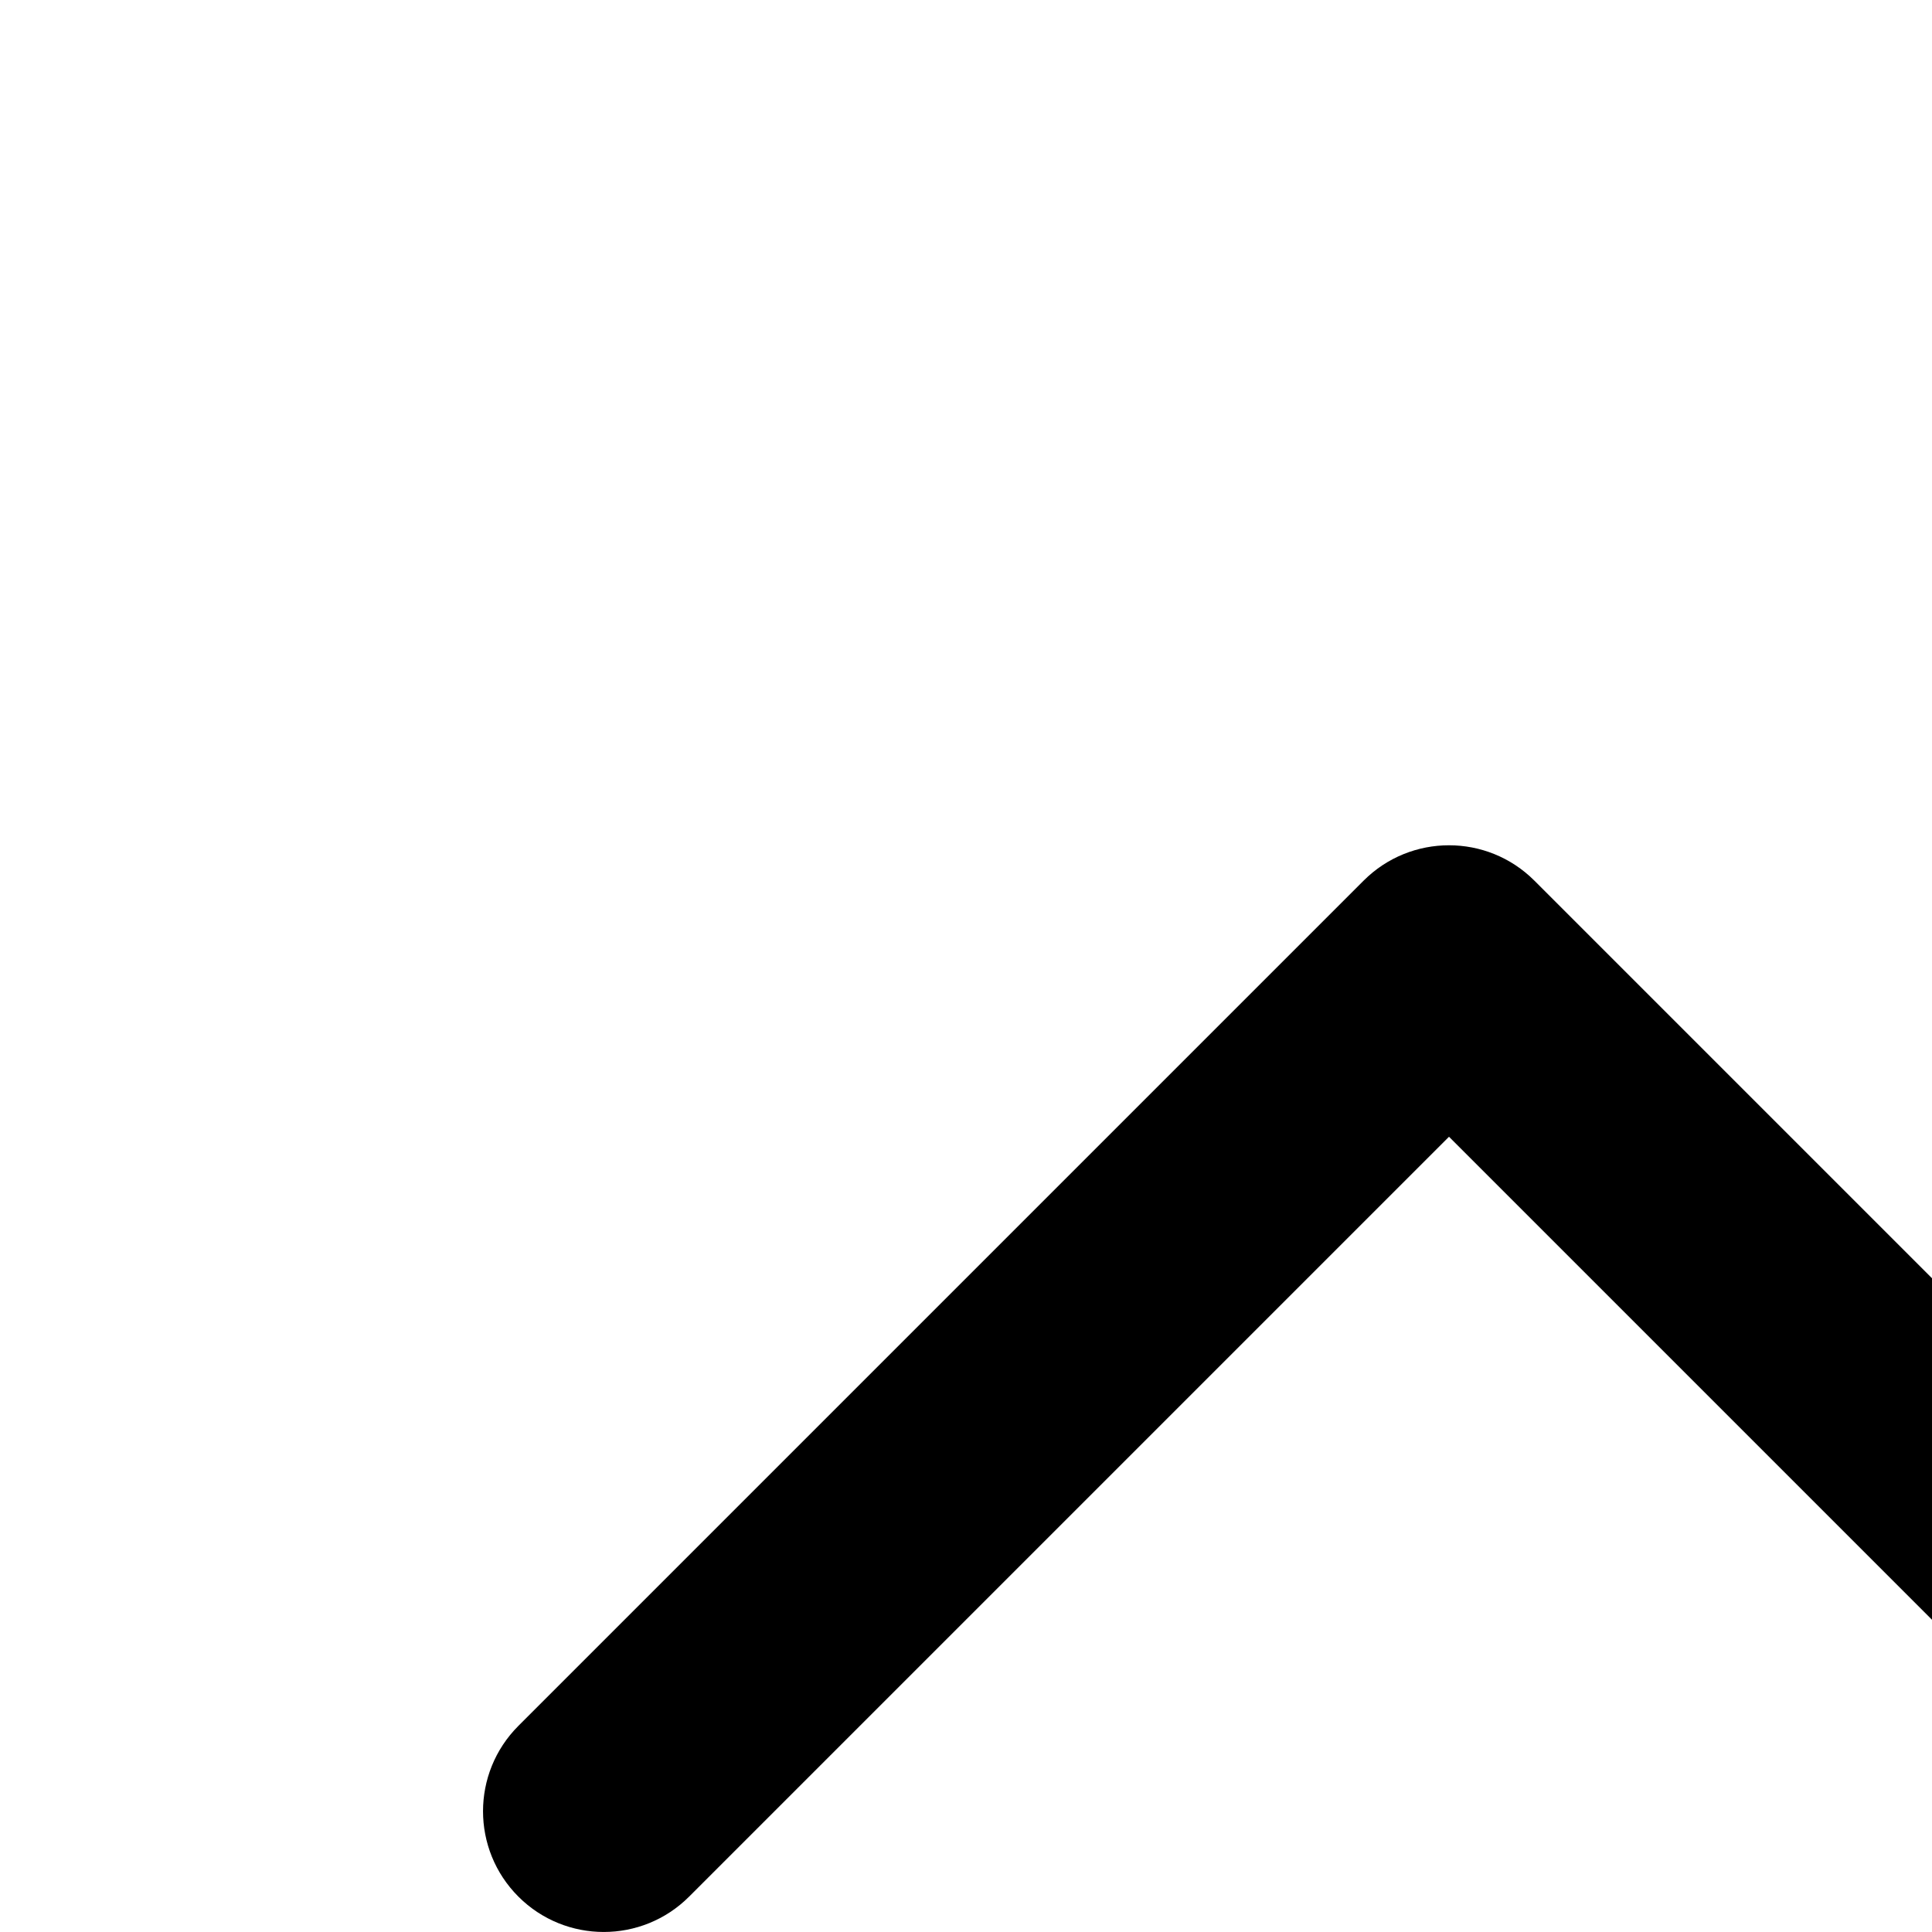
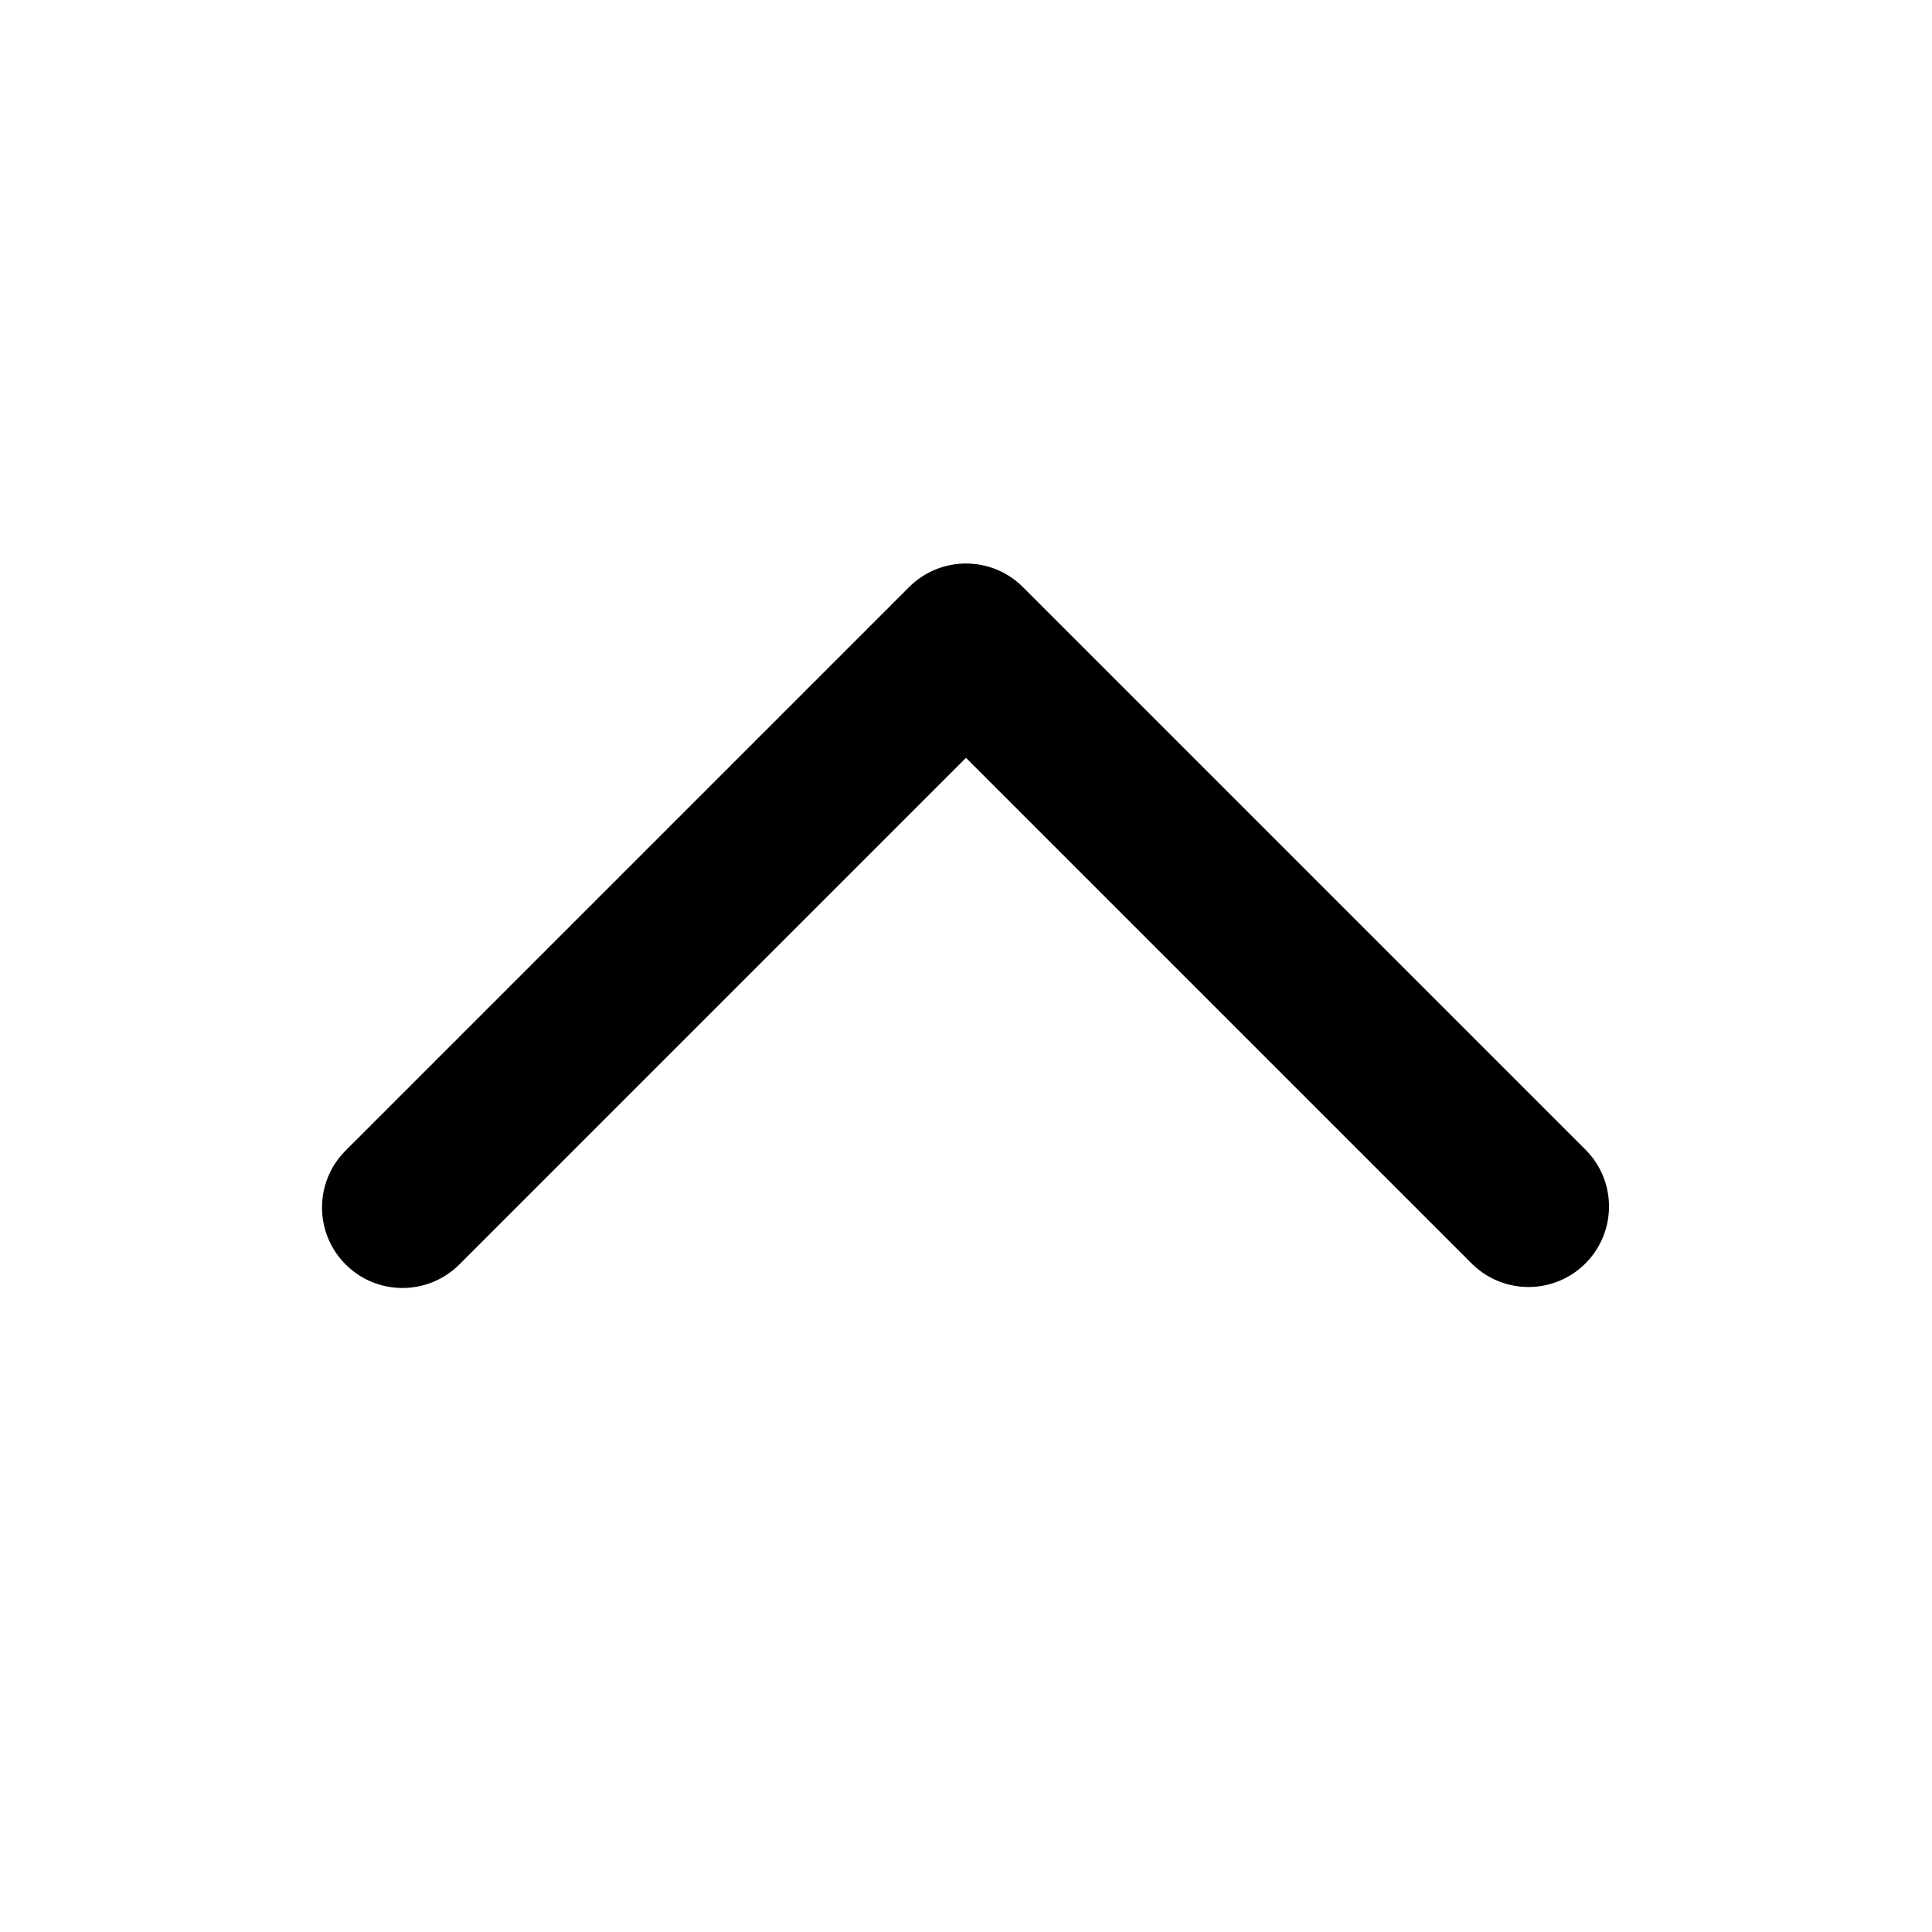
- <svg xmlns="http://www.w3.org/2000/svg" viewBox="0 0 16 16">
+ <svg xmlns="http://www.w3.org/2000/svg" viewBox="0 0 24 24">
  <path fill="currentColor" fill-rule="evenodd" d="M4.293 15.707a1 1 0 001.414 0L12 9.414l6.293 6.293a1 1 0 001.414-1.414l-7-7a1 1 0 00-1.414 0l-7 7a1 1 0 000 1.414z" clip-rule="evenodd" />
</svg>
